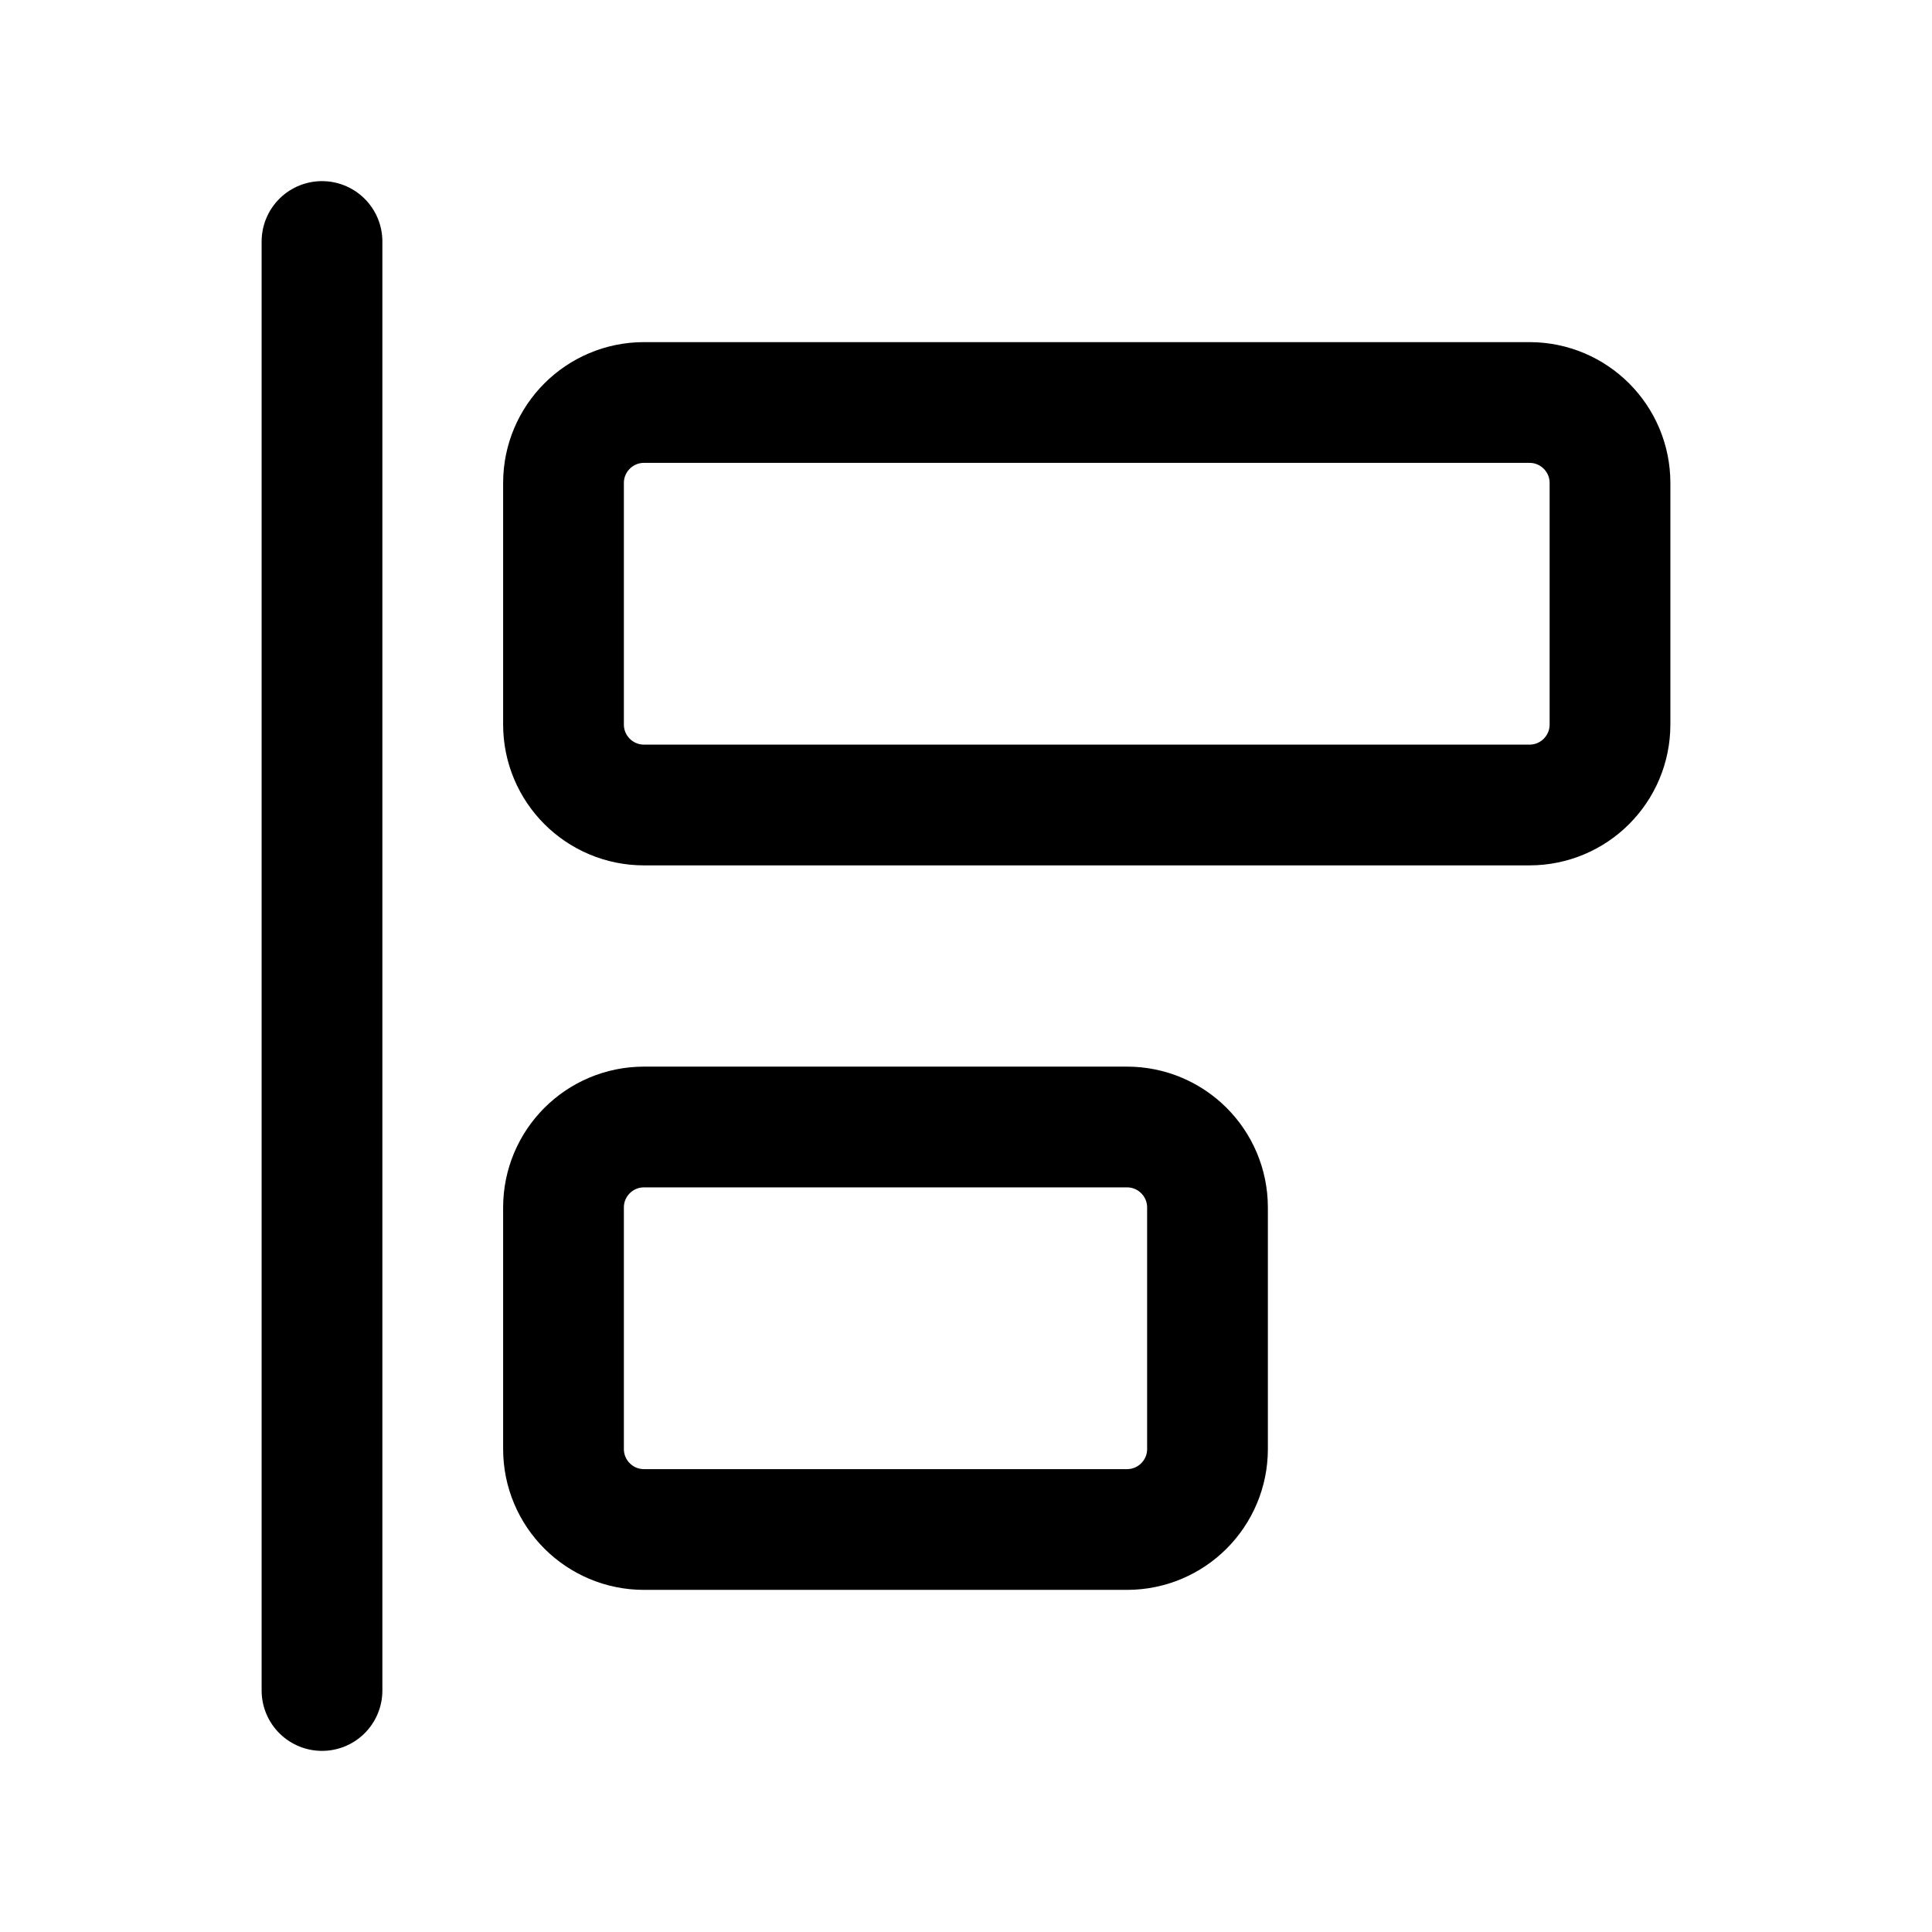
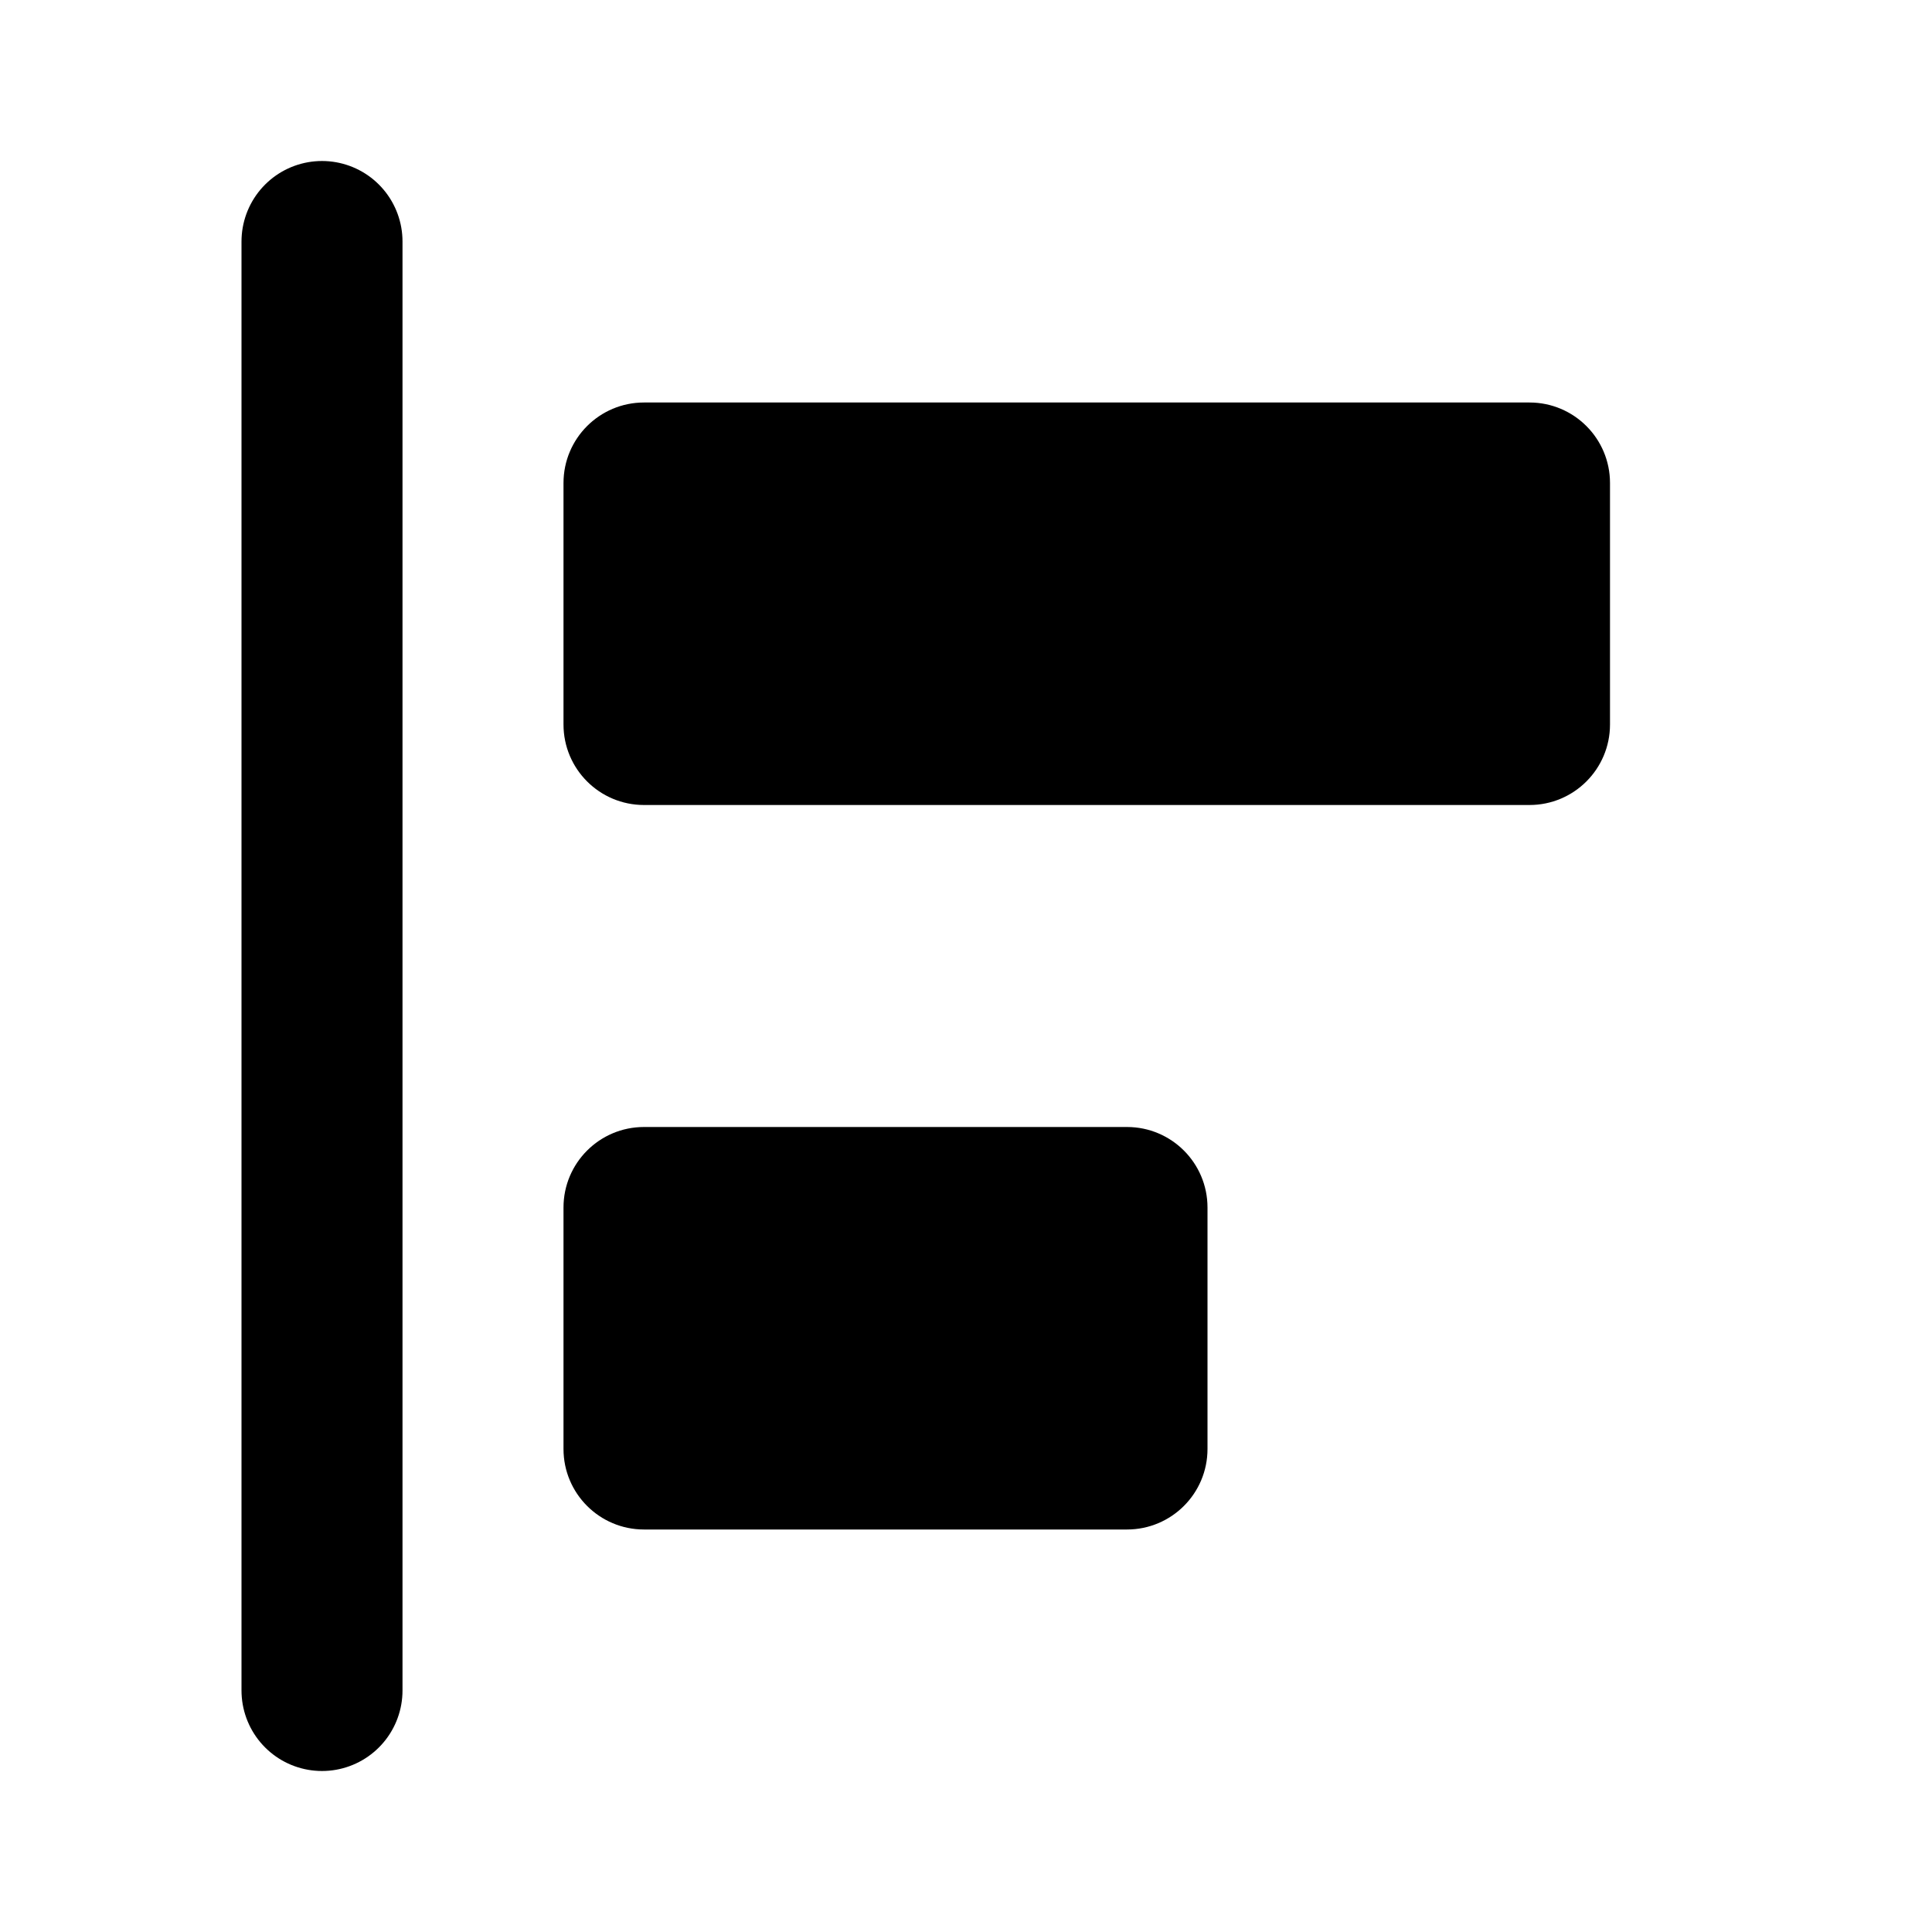
<svg xmlns="http://www.w3.org/2000/svg" viewBox="0 0 24 24" width="24" height="24" fill="none" stroke="currentColor" stroke-width="1.5" stroke-linecap="round" stroke-linejoin="round">
-   <path d="M4 3 V21" />
-   <rect x="7" y="5" width="13" height="5" rx="1" />
-   <rect x="7" y="14" width="8" height="5" rx="1" />
+   <path d="M4 3V21" stroke-width="2" />
+   <rect x="7" y="5" width="13" height="5" rx="1" fill="currentColor" stroke="none" />
+   <rect x="7" y="14" width="8" height="5" rx="1" fill="currentColor" stroke="none" />
</svg>
